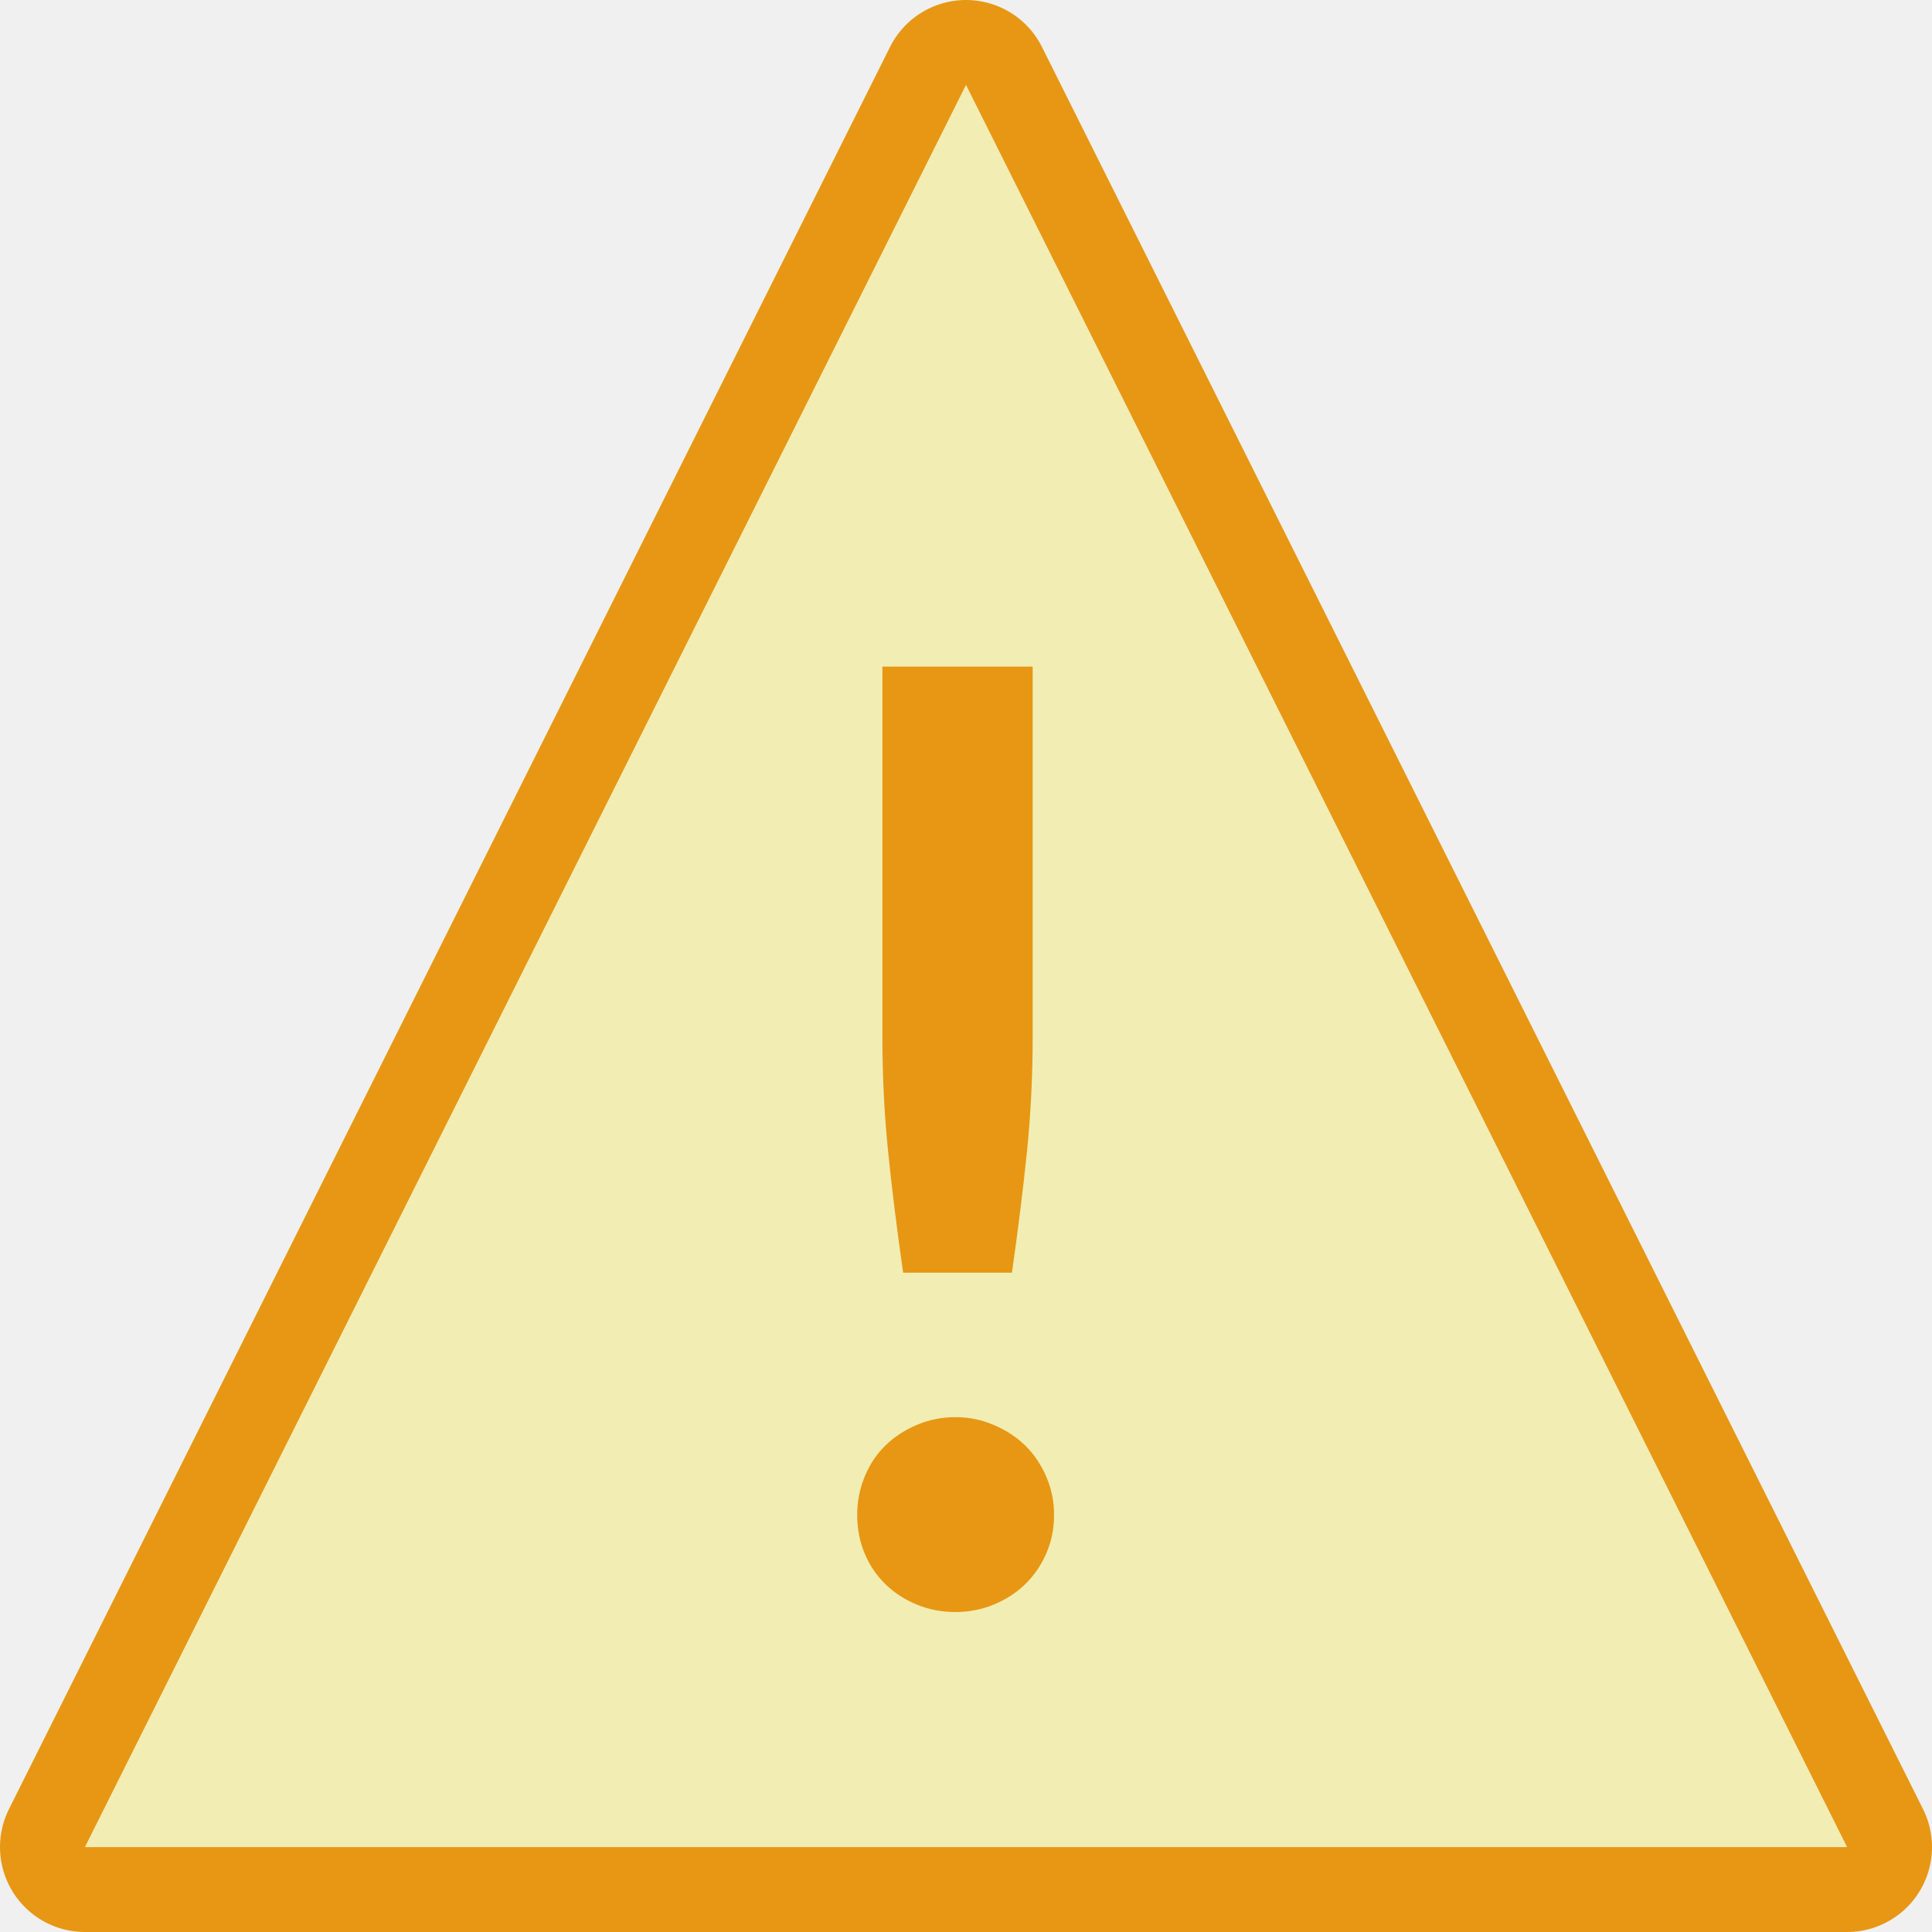
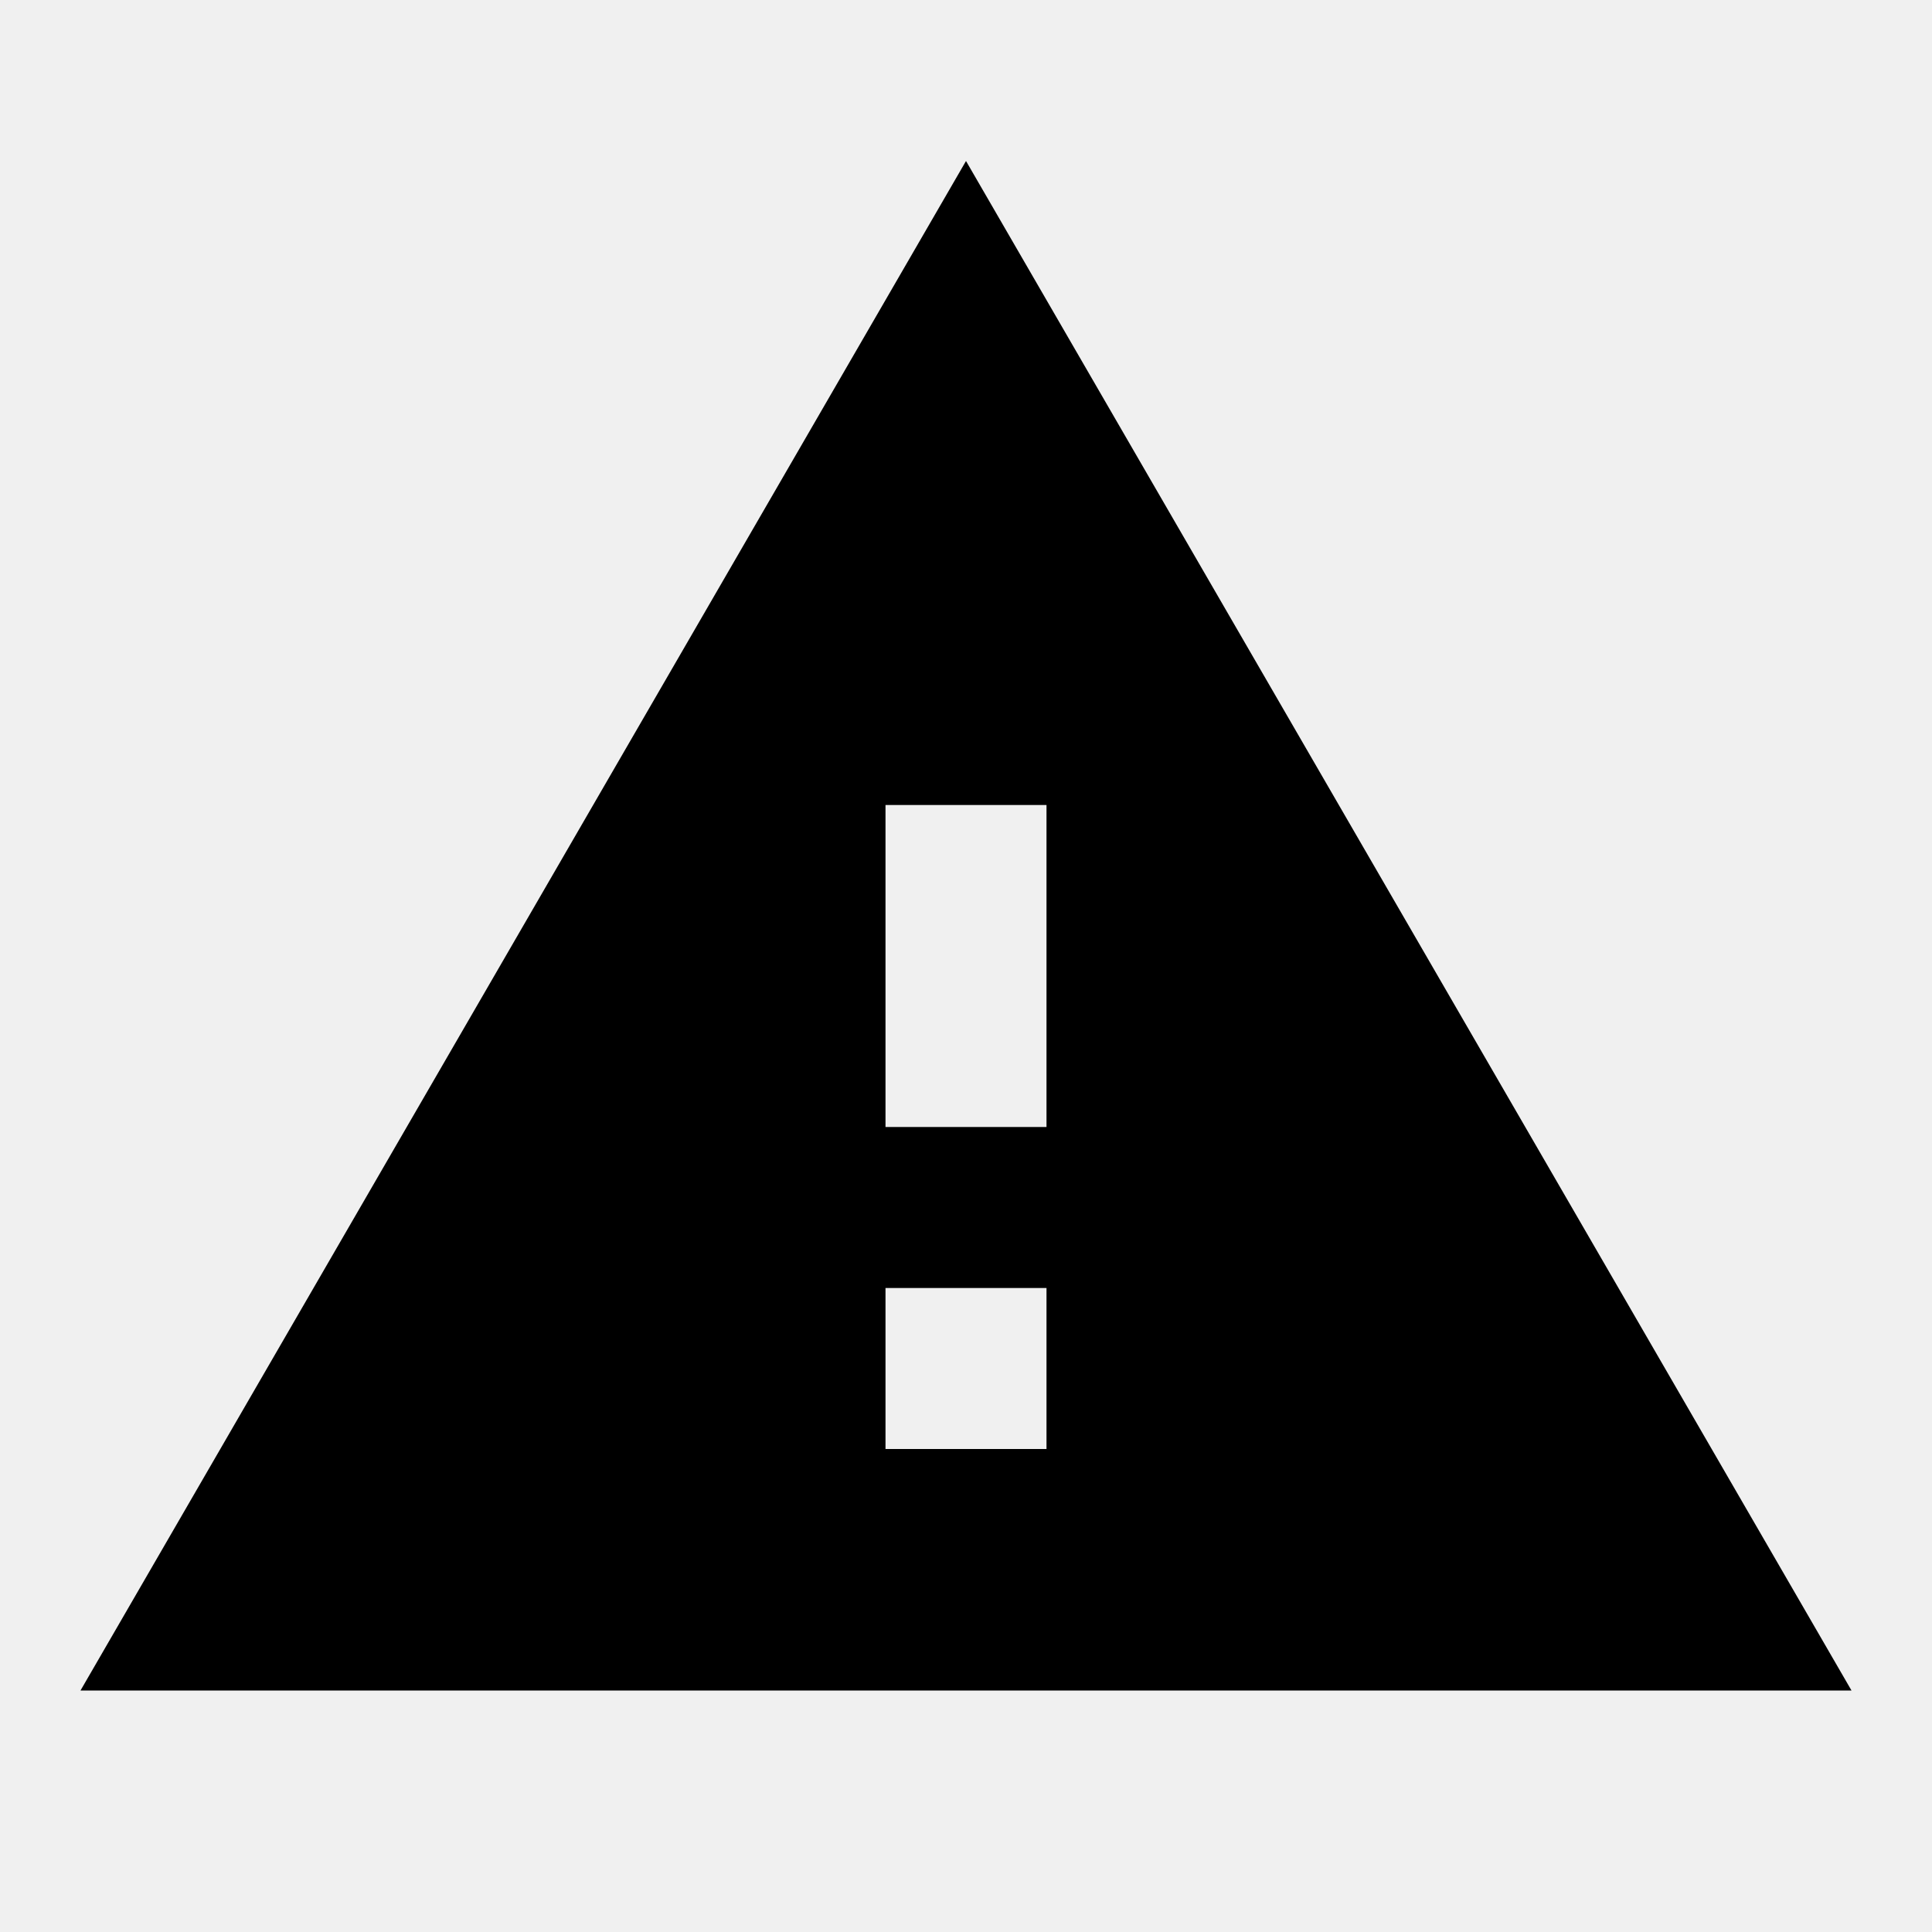
- <svg xmlns="http://www.w3.org/2000/svg" xmlns:xlink="http://www.w3.org/1999/xlink" width="182px" height="182px" viewBox="0 0 182 182" version="1.1">
-   <defs>
-     <polygon id="path-1" points="83 0 166 166 0 166" />
-     <mask id="mask-2" maskContentUnits="userSpaceOnUse" maskUnits="objectBoundingBox" x="-8" y="-8" width="182" height="182">
-       <rect x="-8" y="-8" width="182" height="182" fill="white" />
-       <use xlink:href="#path-1" fill="black" />
-     </mask>
-   </defs>
-   <g id="CD-Anayltics" stroke="none" stroke-width="1" fill="none" fill-rule="evenodd">
-     <g id="Why-slow-related" transform="translate(-1184, -62)">
-       <g id="Group-17" transform="translate(1192, 70)">
-         <g id="Triangle-4">
-           <use fill-opacity="0.288" fill="#F8E81C" fill-rule="evenodd" xlink:href="#path-1" />
-           <use stroke="#E79713" mask="url(#mask-2)" stroke-width="16" stroke-linecap="round" stroke-linejoin="round" xlink:href="#path-1" />
-         </g>
-         <text id="!" font-family="Lato-Black, Lato" font-size="122" font-weight="700" fill="#E79713">
-           <tspan x="65" y="143">!</tspan>
-         </text>
-       </g>
-     </g>
-   </g>
+ <svg xmlns="http://www.w3.org/2000/svg" height="24" viewBox="0 0 24 24" width="24">
+   <path d="M0 0h24v24H0z" fill="none" />
+   <path class="main-path" d="M1 21h22L12 2 1 21zm12-3h-2v-2h2v2zm0-4h-2v-4h2v4z" />
</svg>
